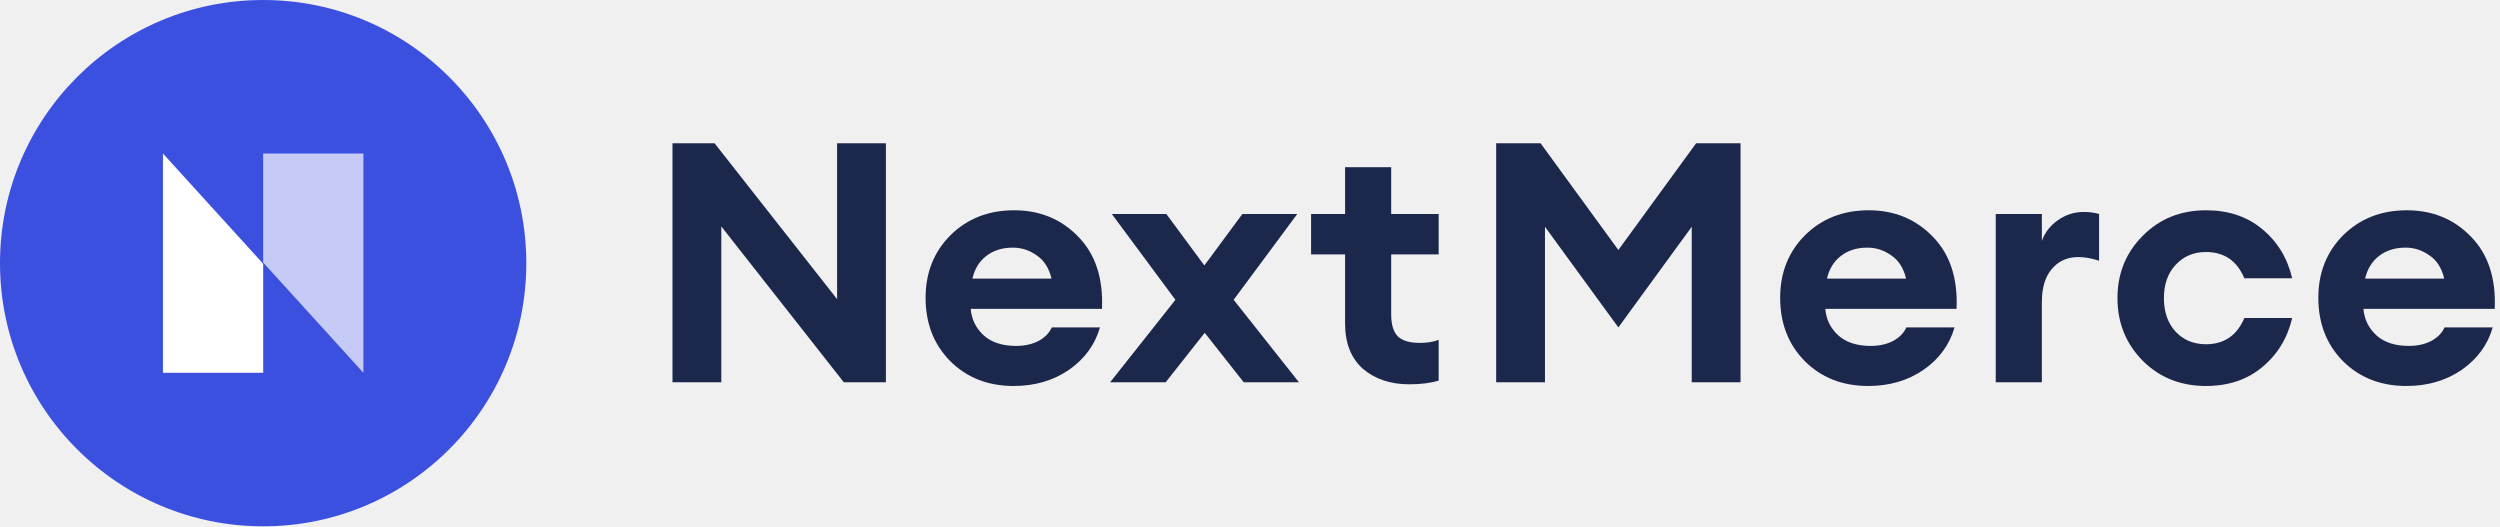
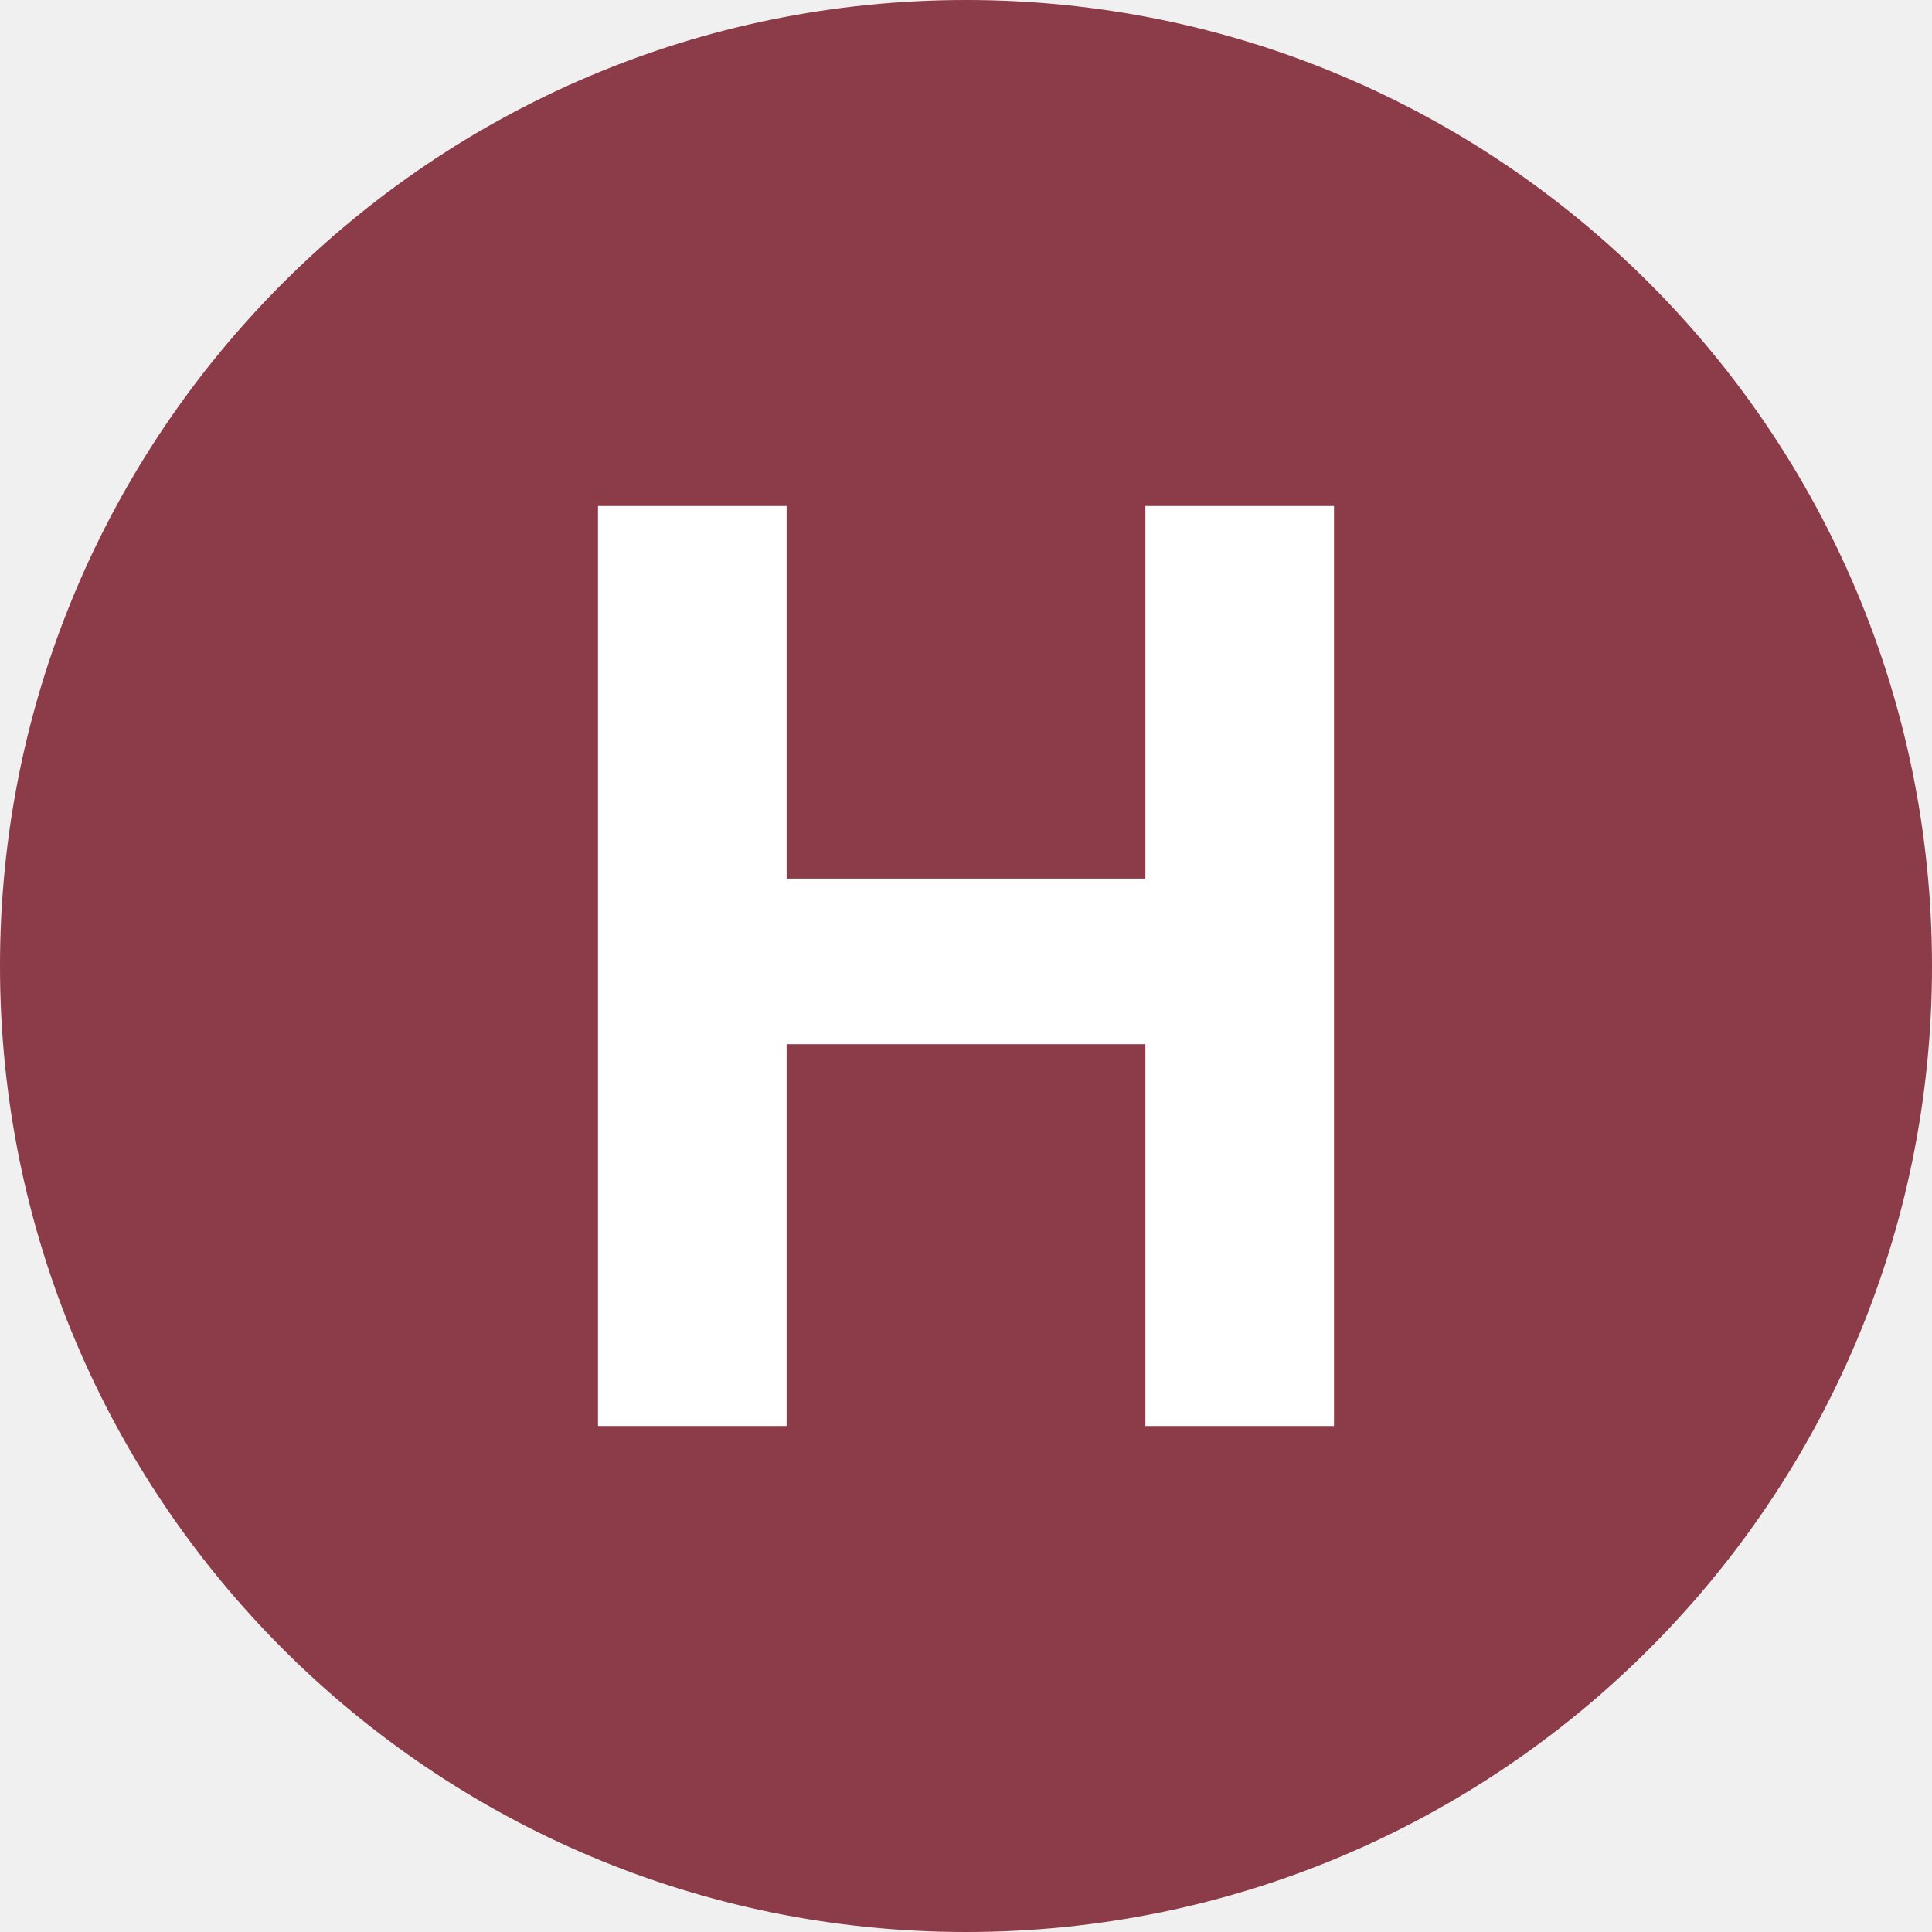
- <svg xmlns="http://www.w3.org/2000/svg" width="171" height="36" viewBox="0 0 171 36" fill="none">
-   <path d="M60.596 26.148H57.718L49.337 15.488V26.148H45.998V9.801H48.877L57.257 20.461V9.801H60.596V26.148Z" fill="#1C274C" />
-   <path d="M69.343 26.401C67.578 26.401 66.127 25.833 64.992 24.697C63.871 23.561 63.311 22.118 63.311 20.369C63.311 18.649 63.879 17.222 65.015 16.086C66.166 14.95 67.616 14.383 69.366 14.383C71.131 14.383 72.597 14.989 73.764 16.201C74.93 17.399 75.467 19.041 75.375 21.128H66.396C66.457 21.85 66.757 22.456 67.294 22.947C67.831 23.423 68.568 23.661 69.504 23.661C70.072 23.661 70.571 23.553 71.001 23.339C71.446 23.108 71.76 22.794 71.945 22.395H75.237C74.899 23.577 74.193 24.544 73.119 25.296C72.044 26.032 70.786 26.401 69.343 26.401ZM69.274 16.938C68.553 16.938 67.946 17.13 67.455 17.514C66.979 17.882 66.665 18.396 66.511 19.056H71.922C71.753 18.335 71.415 17.805 70.909 17.468C70.418 17.115 69.873 16.938 69.274 16.938Z" fill="#1C274C" />
-   <path d="M85.072 26.148L82.401 22.763L79.731 26.148H75.932L80.398 20.507L76.047 14.636H79.777L82.378 18.158L84.98 14.636H88.733L84.381 20.507L88.848 26.148H85.072Z" fill="#1C274C" />
-   <path d="M96.401 26.286C95.111 26.286 94.052 25.933 93.224 25.227C92.41 24.505 92.003 23.469 92.003 22.118V17.399H89.678V14.636H92.003V11.435H95.157V14.636H98.404V17.399H95.157V21.497C95.157 22.203 95.311 22.709 95.618 23.016C95.925 23.308 96.424 23.454 97.115 23.454C97.606 23.454 98.035 23.385 98.404 23.247V26.032C97.851 26.201 97.183 26.286 96.401 26.286Z" fill="#1C274C" />
-   <path d="M102.338 9.801H105.377L110.695 17.099L116.014 9.801H119.053V26.148H115.714V15.511L110.695 22.395L105.676 15.511V26.148H102.338V9.801Z" fill="#1C274C" />
-   <path d="M127.796 26.401C126.03 26.401 124.58 25.833 123.444 24.697C122.324 23.561 121.763 22.118 121.763 20.369C121.763 18.649 122.331 17.222 123.467 16.086C124.618 14.95 126.069 14.383 127.819 14.383C129.584 14.383 131.05 14.989 132.216 16.201C133.383 17.399 133.92 19.041 133.828 21.128H124.849C124.91 21.85 125.209 22.456 125.746 22.947C126.284 23.423 127.02 23.661 127.957 23.661C128.525 23.661 129.023 23.553 129.453 23.339C129.898 23.108 130.213 22.794 130.397 22.395H133.69C133.352 23.577 132.646 24.544 131.571 25.296C130.497 26.032 129.238 26.401 127.796 26.401ZM127.727 16.938C127.005 16.938 126.399 17.13 125.908 17.514C125.432 17.882 125.117 18.396 124.964 19.056H130.374C130.205 18.335 129.868 17.805 129.361 17.468C128.87 17.115 128.325 16.938 127.727 16.938Z" fill="#1C274C" />
-   <path d="M136.509 26.148V14.636H139.663V16.478C139.863 15.91 140.224 15.442 140.745 15.073C141.283 14.69 141.874 14.498 142.518 14.498C142.917 14.498 143.27 14.544 143.577 14.636V17.836C143.071 17.667 142.595 17.583 142.15 17.583C141.398 17.583 140.792 17.859 140.331 18.412C139.886 18.949 139.663 19.693 139.663 20.645V26.148H136.509Z" fill="#1C274C" />
-   <path d="M150.89 26.401C149.156 26.401 147.713 25.825 146.562 24.674C145.411 23.508 144.835 22.08 144.835 20.392C144.835 18.703 145.411 17.283 146.562 16.132C147.713 14.966 149.156 14.383 150.89 14.383C152.425 14.383 153.707 14.812 154.735 15.672C155.779 16.531 156.462 17.652 156.784 19.033H153.515C153.008 17.836 152.133 17.237 150.89 17.237C150.046 17.237 149.355 17.529 148.818 18.112C148.281 18.68 148.012 19.44 148.012 20.392C148.012 21.343 148.281 22.111 148.818 22.694C149.355 23.262 150.046 23.546 150.89 23.546C152.133 23.546 153.008 22.947 153.515 21.75H156.784C156.462 23.131 155.779 24.252 154.735 25.111C153.707 25.971 152.425 26.401 150.89 26.401Z" fill="#1C274C" />
-   <path d="M164.606 26.401C162.841 26.401 161.391 25.833 160.255 24.697C159.134 23.561 158.574 22.118 158.574 20.369C158.574 18.649 159.142 17.222 160.278 16.086C161.429 14.95 162.88 14.383 164.629 14.383C166.394 14.383 167.86 14.989 169.027 16.201C170.193 17.399 170.731 19.041 170.638 21.128H161.659C161.721 21.85 162.02 22.456 162.557 22.947C163.094 23.423 163.831 23.661 164.767 23.661C165.335 23.661 165.834 23.553 166.264 23.339C166.709 23.108 167.024 22.794 167.208 22.395H170.5C170.163 23.577 169.457 24.544 168.382 25.296C167.308 26.032 166.049 26.401 164.606 26.401ZM164.537 16.938C163.816 16.938 163.21 17.13 162.718 17.514C162.243 17.882 161.928 18.396 161.774 19.056H167.185C167.016 18.335 166.678 17.805 166.172 17.468C165.681 17.115 165.136 16.938 164.537 16.938Z" fill="#1C274C" />
-   <circle cx="18" cy="18" r="18" fill="#3C50E0" />
-   <path d="M11.145 10.499L18.002 18.043V25.5H11.145L11.145 10.499Z" fill="white" />
-   <path opacity="0.7" d="M24.857 25.5L18 17.957L18 10.5L24.857 10.5L24.857 25.5Z" fill="white" />
+ <svg xmlns="http://www.w3.org/2000/svg" width="42" height="42" viewBox="0 0 42 42" fill="none">
+   <circle cx="21" cy="21" r="21" fill="#8C3B49" />
+   <path d="M13 11H17.1V19.1H24.9V11H29V31H24.9V22.7H17.1V31H13V11Z" fill="white" />
</svg>
